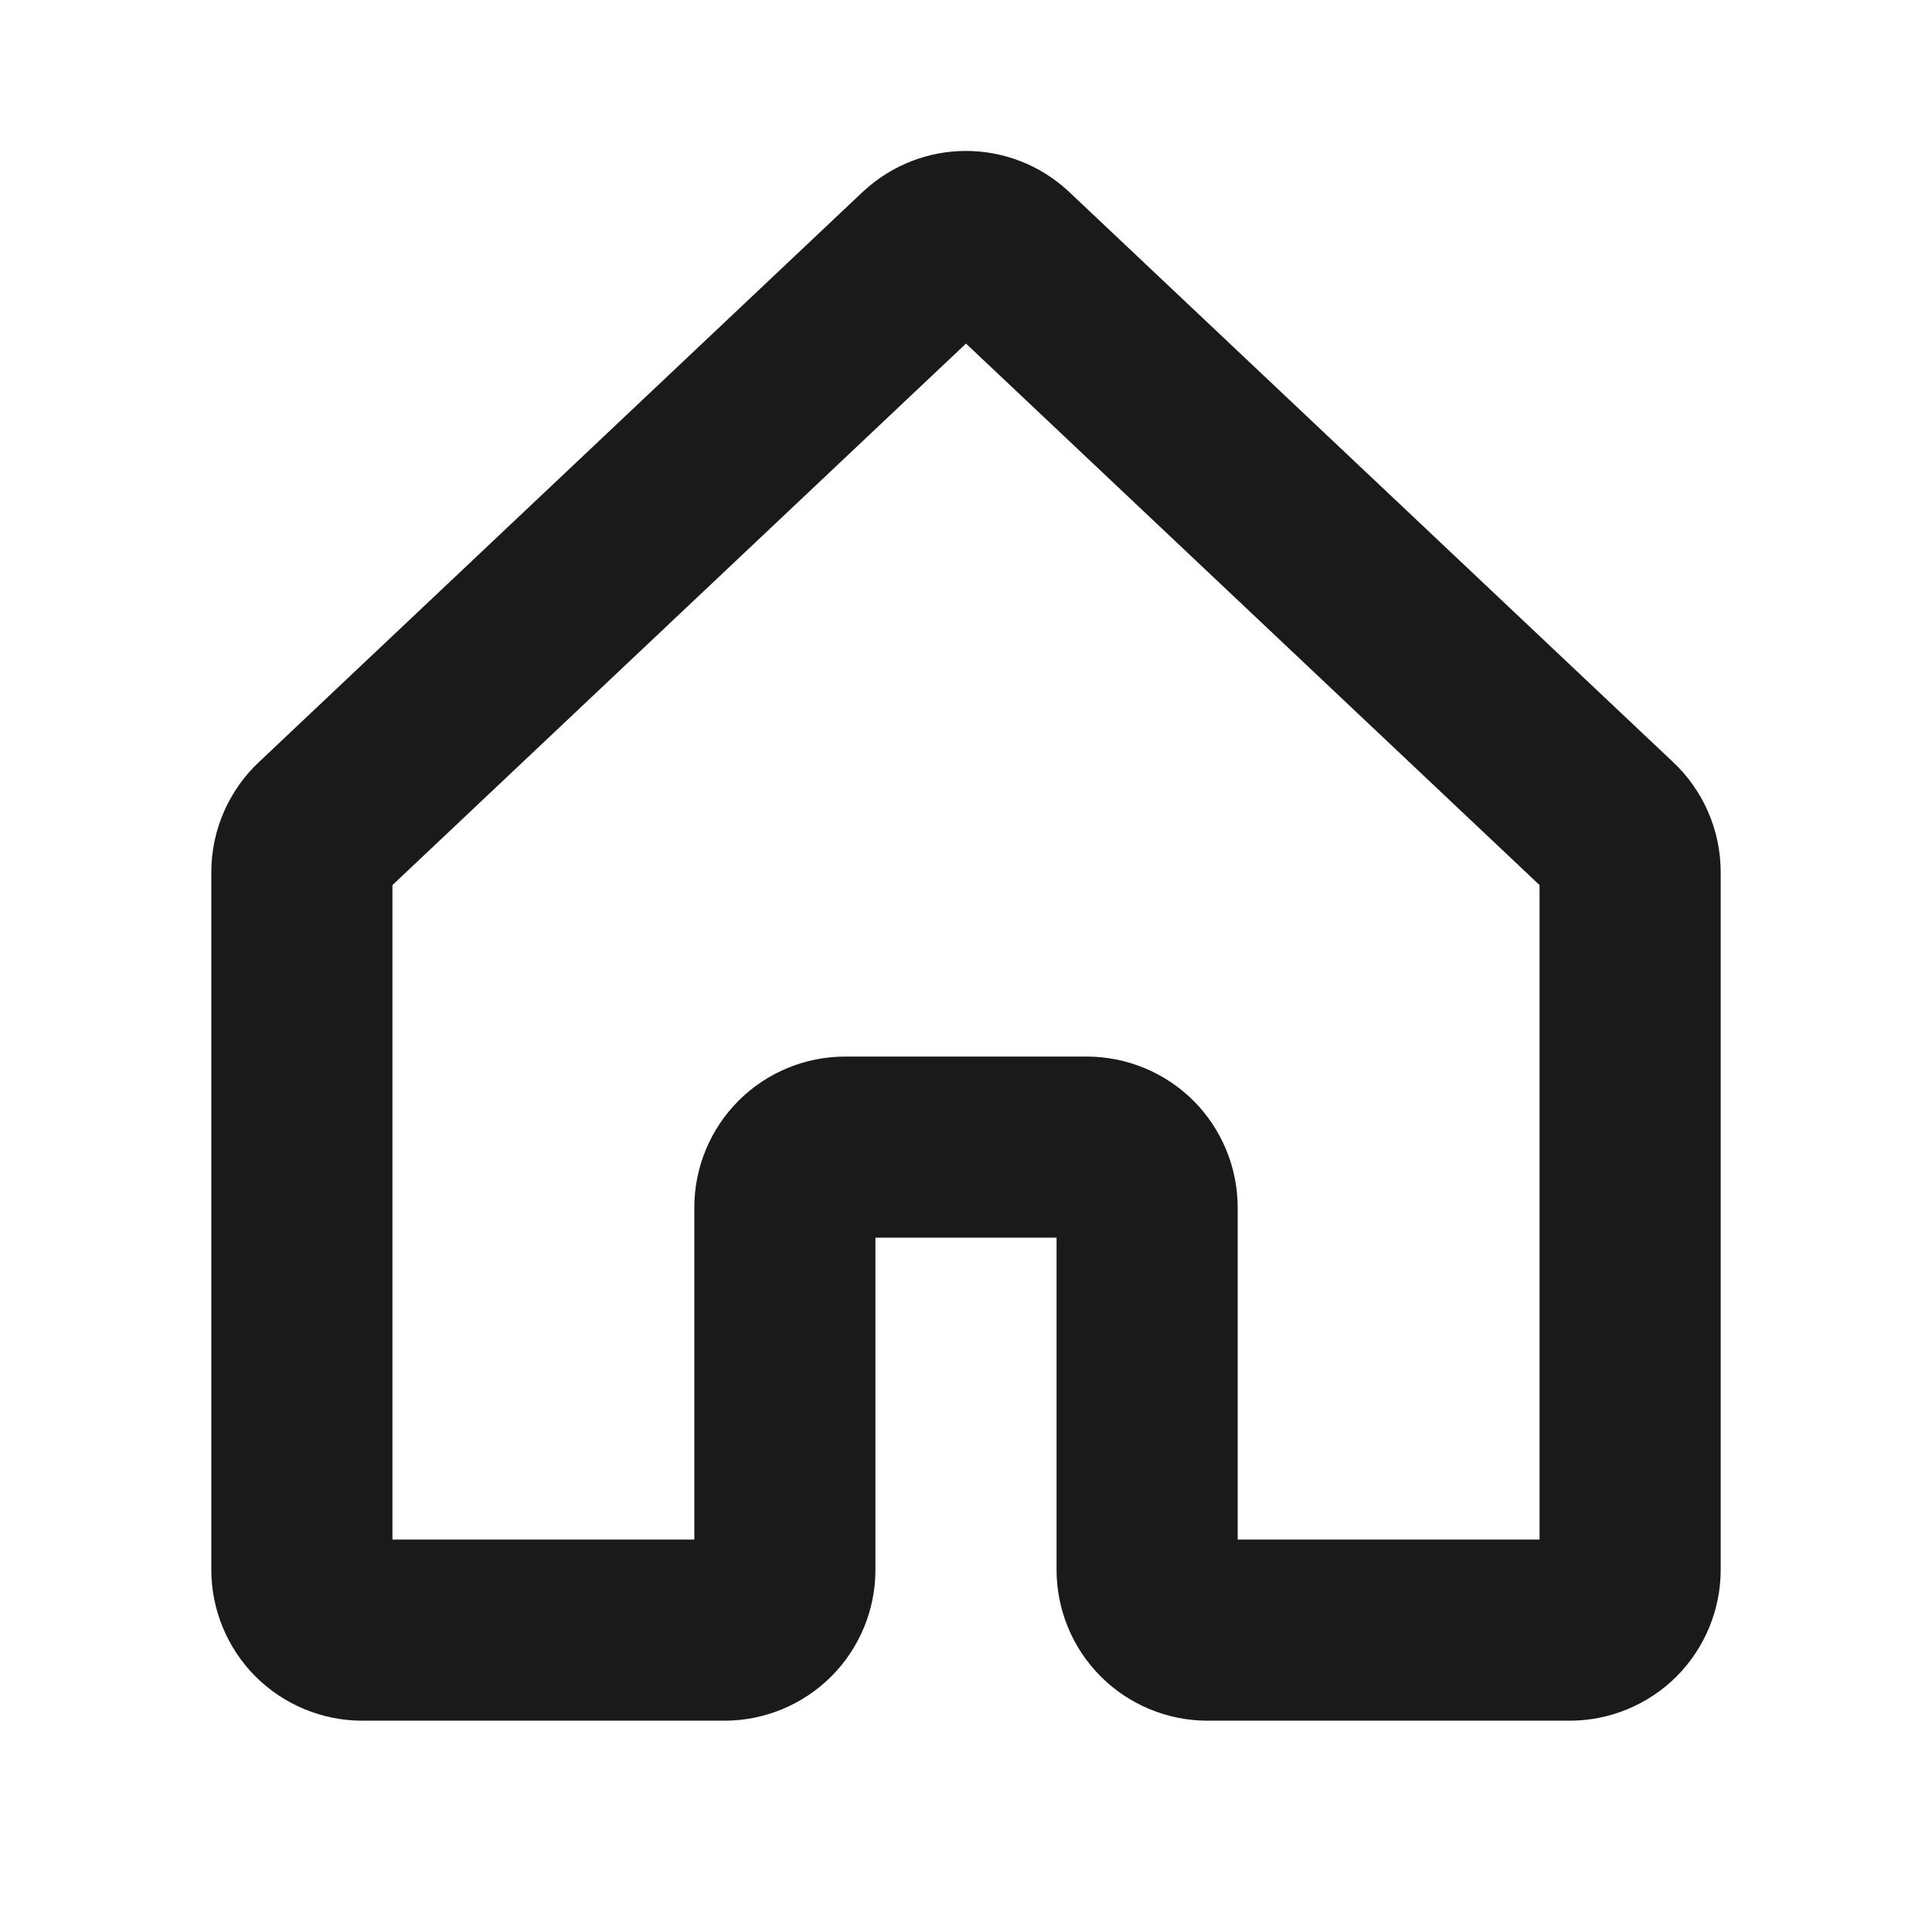
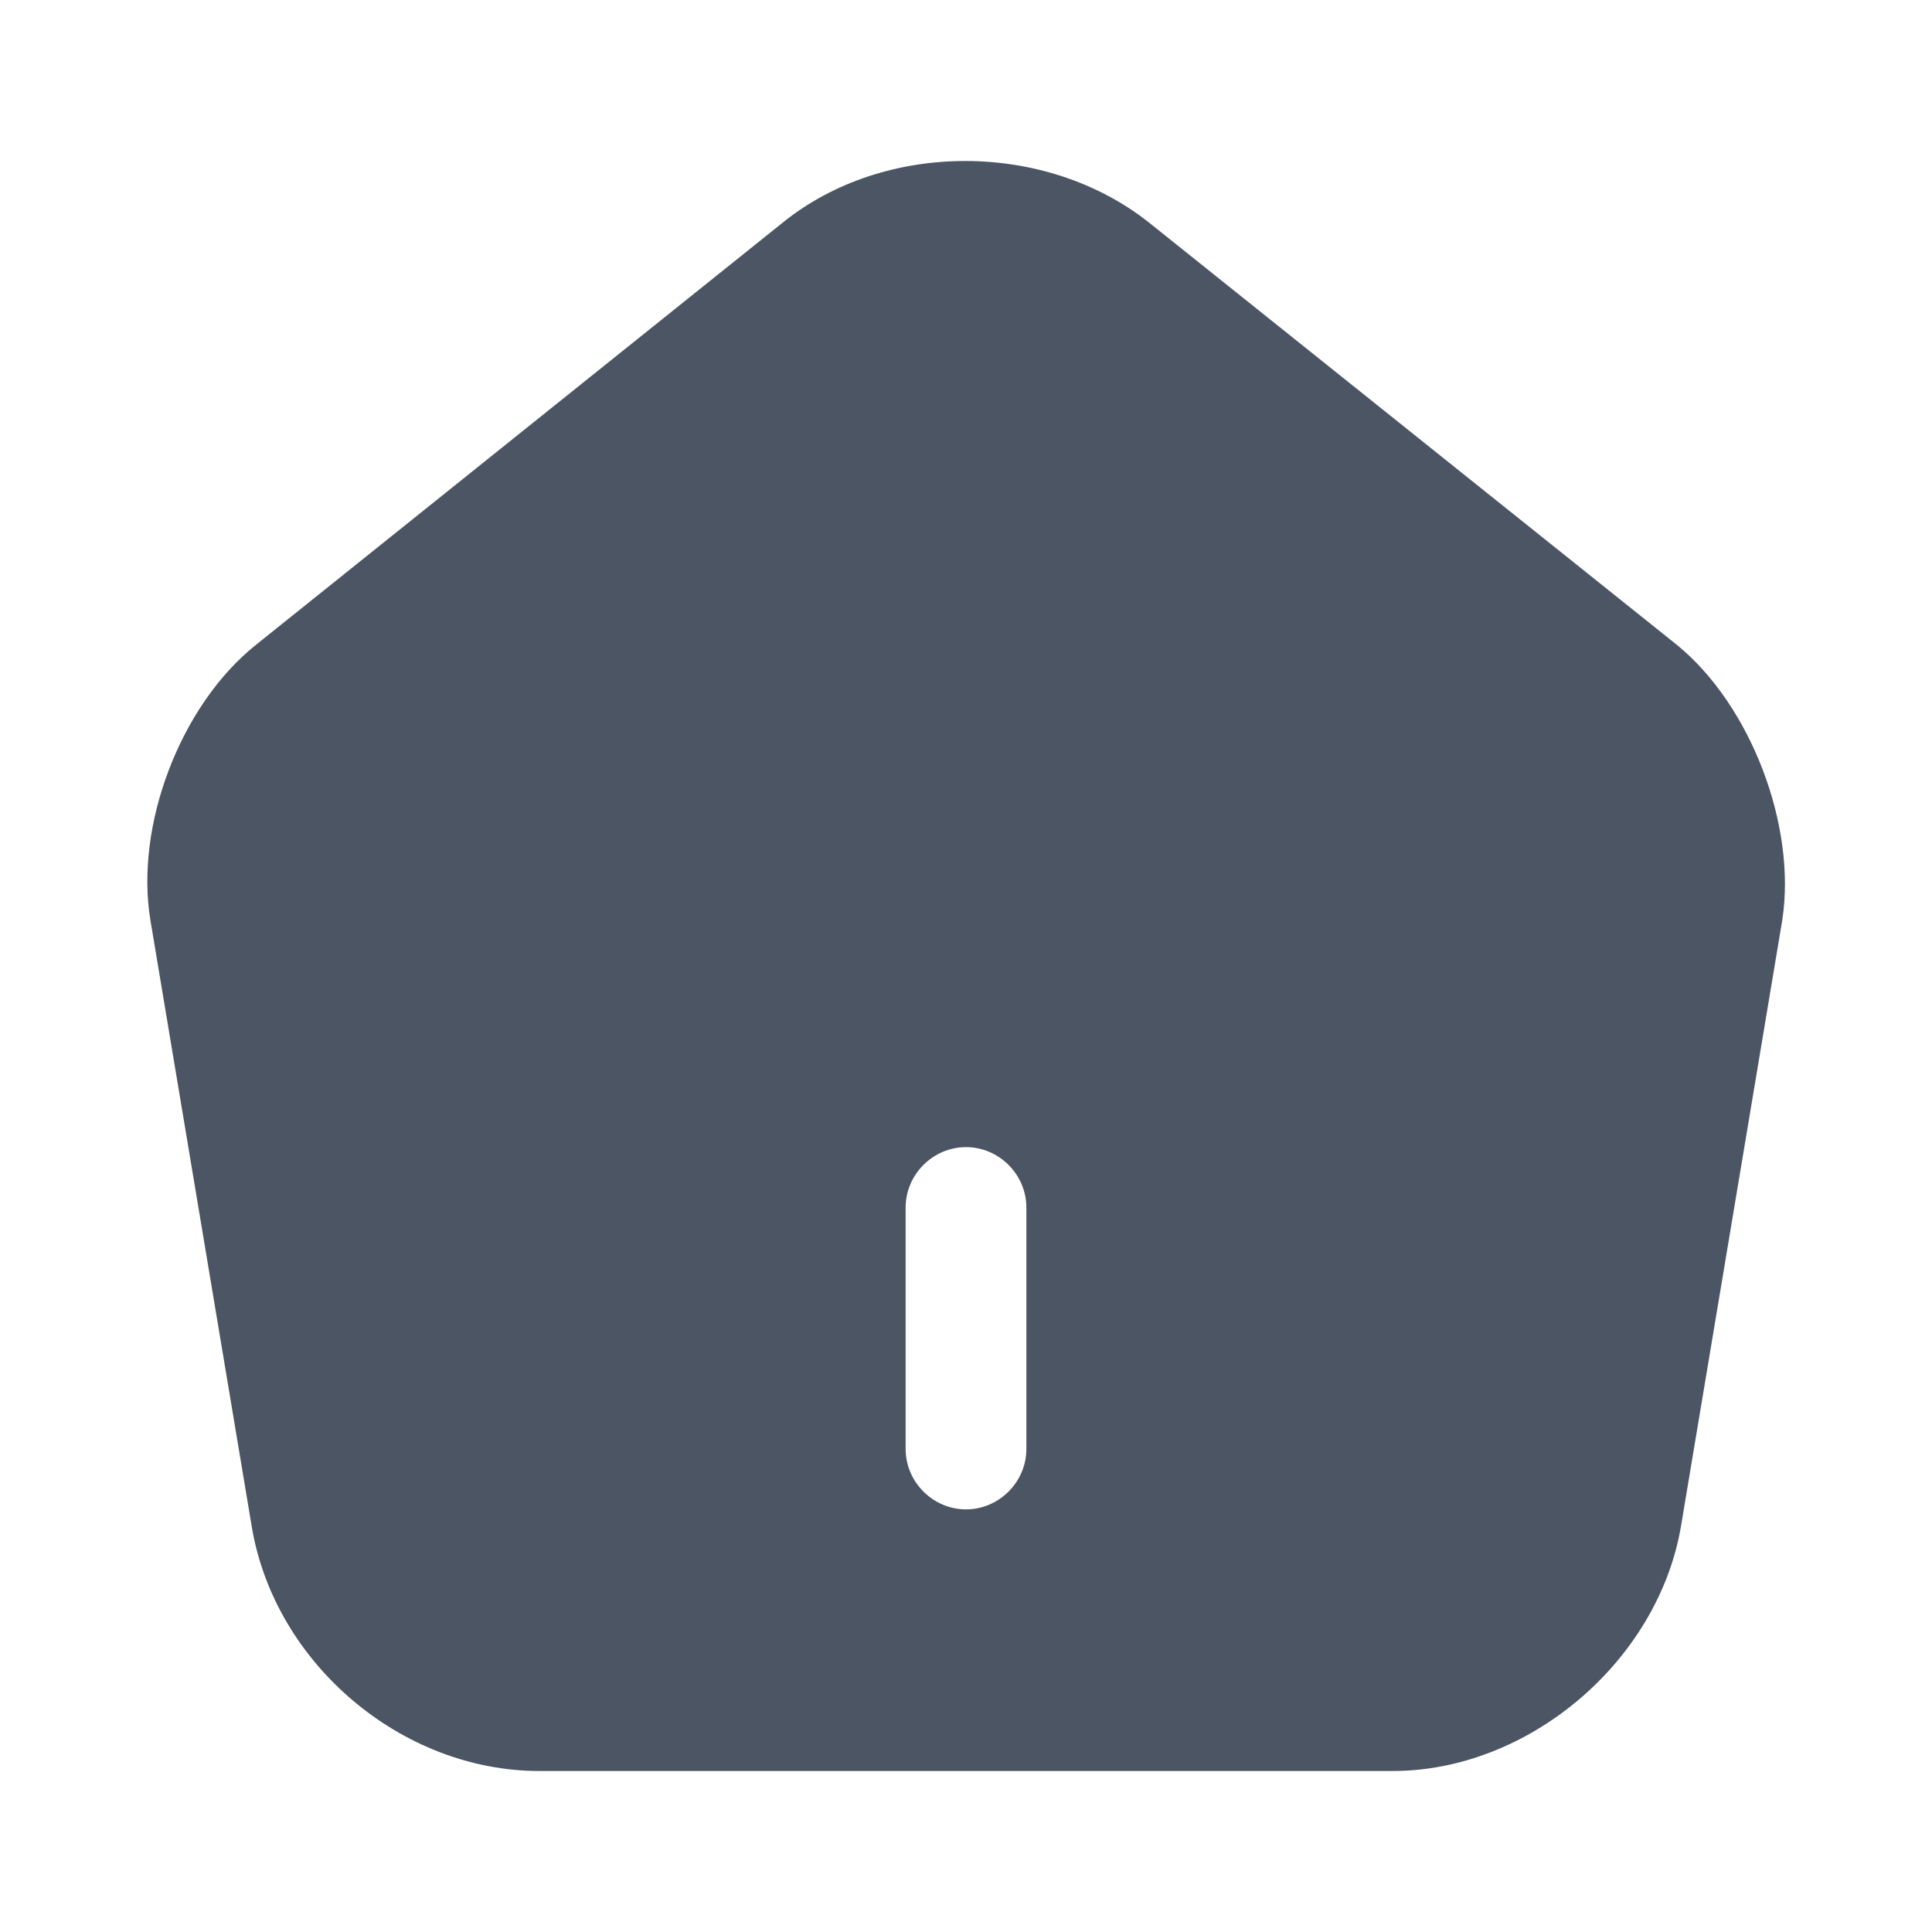
<svg xmlns="http://www.w3.org/2000/svg" width="24" height="24" viewBox="0 0 24 24" fill="none">
-   <path d="M20.771 9.455L13.276 2.379L13.261 2.365C12.916 2.05 12.466 1.875 11.999 1.875C11.533 1.875 11.083 2.05 10.738 2.365L10.722 2.379L3.229 9.455C3.039 9.63 2.887 9.844 2.783 10.081C2.679 10.318 2.625 10.574 2.625 10.833V19.5C2.625 19.997 2.823 20.474 3.174 20.826C3.526 21.177 4.003 21.375 4.5 21.375H9C9.497 21.375 9.974 21.177 10.326 20.826C10.678 20.474 10.875 19.997 10.875 19.5V15.375H13.125V19.5C13.125 19.997 13.322 20.474 13.674 20.826C14.026 21.177 14.503 21.375 15 21.375H19.5C19.997 21.375 20.474 21.177 20.826 20.826C21.177 20.474 21.375 19.997 21.375 19.5V10.833C21.375 10.574 21.321 10.318 21.217 10.081C21.113 9.844 20.961 9.63 20.771 9.455ZM19.125 19.125H15.375V15C15.375 14.754 15.326 14.51 15.232 14.283C15.138 14.055 15 13.848 14.826 13.674C14.652 13.5 14.445 13.362 14.217 13.268C13.99 13.174 13.746 13.125 13.5 13.125H10.5C10.003 13.125 9.526 13.322 9.174 13.674C8.823 14.026 8.625 14.503 8.625 15V19.125H4.875V10.995L12 4.268L19.125 10.995V19.125Z" fill="#1A1A1A" />
+   <path d="M20.83 8.01L14.28 2.77C13 1.75 11 1.74 9.73 2.76L3.18 8.01C2.24 8.76 1.67 10.26 1.87 11.44L3.13 18.98C3.42 20.67 4.99 22 6.7 22H17.3C18.99 22 20.59 20.64 20.88 18.97L22.14 11.43C22.32 10.26 21.75 8.76 20.83 8.01ZM12.75 18C12.75 18.41 12.41 18.75 12 18.75C11.59 18.75 11.25 18.41 11.25 18V15C11.25 14.59 11.59 14.25 12 14.25C12.41 14.25 12.75 14.59 12.75 15V18Z" fill="#4B5563" />
</svg>
